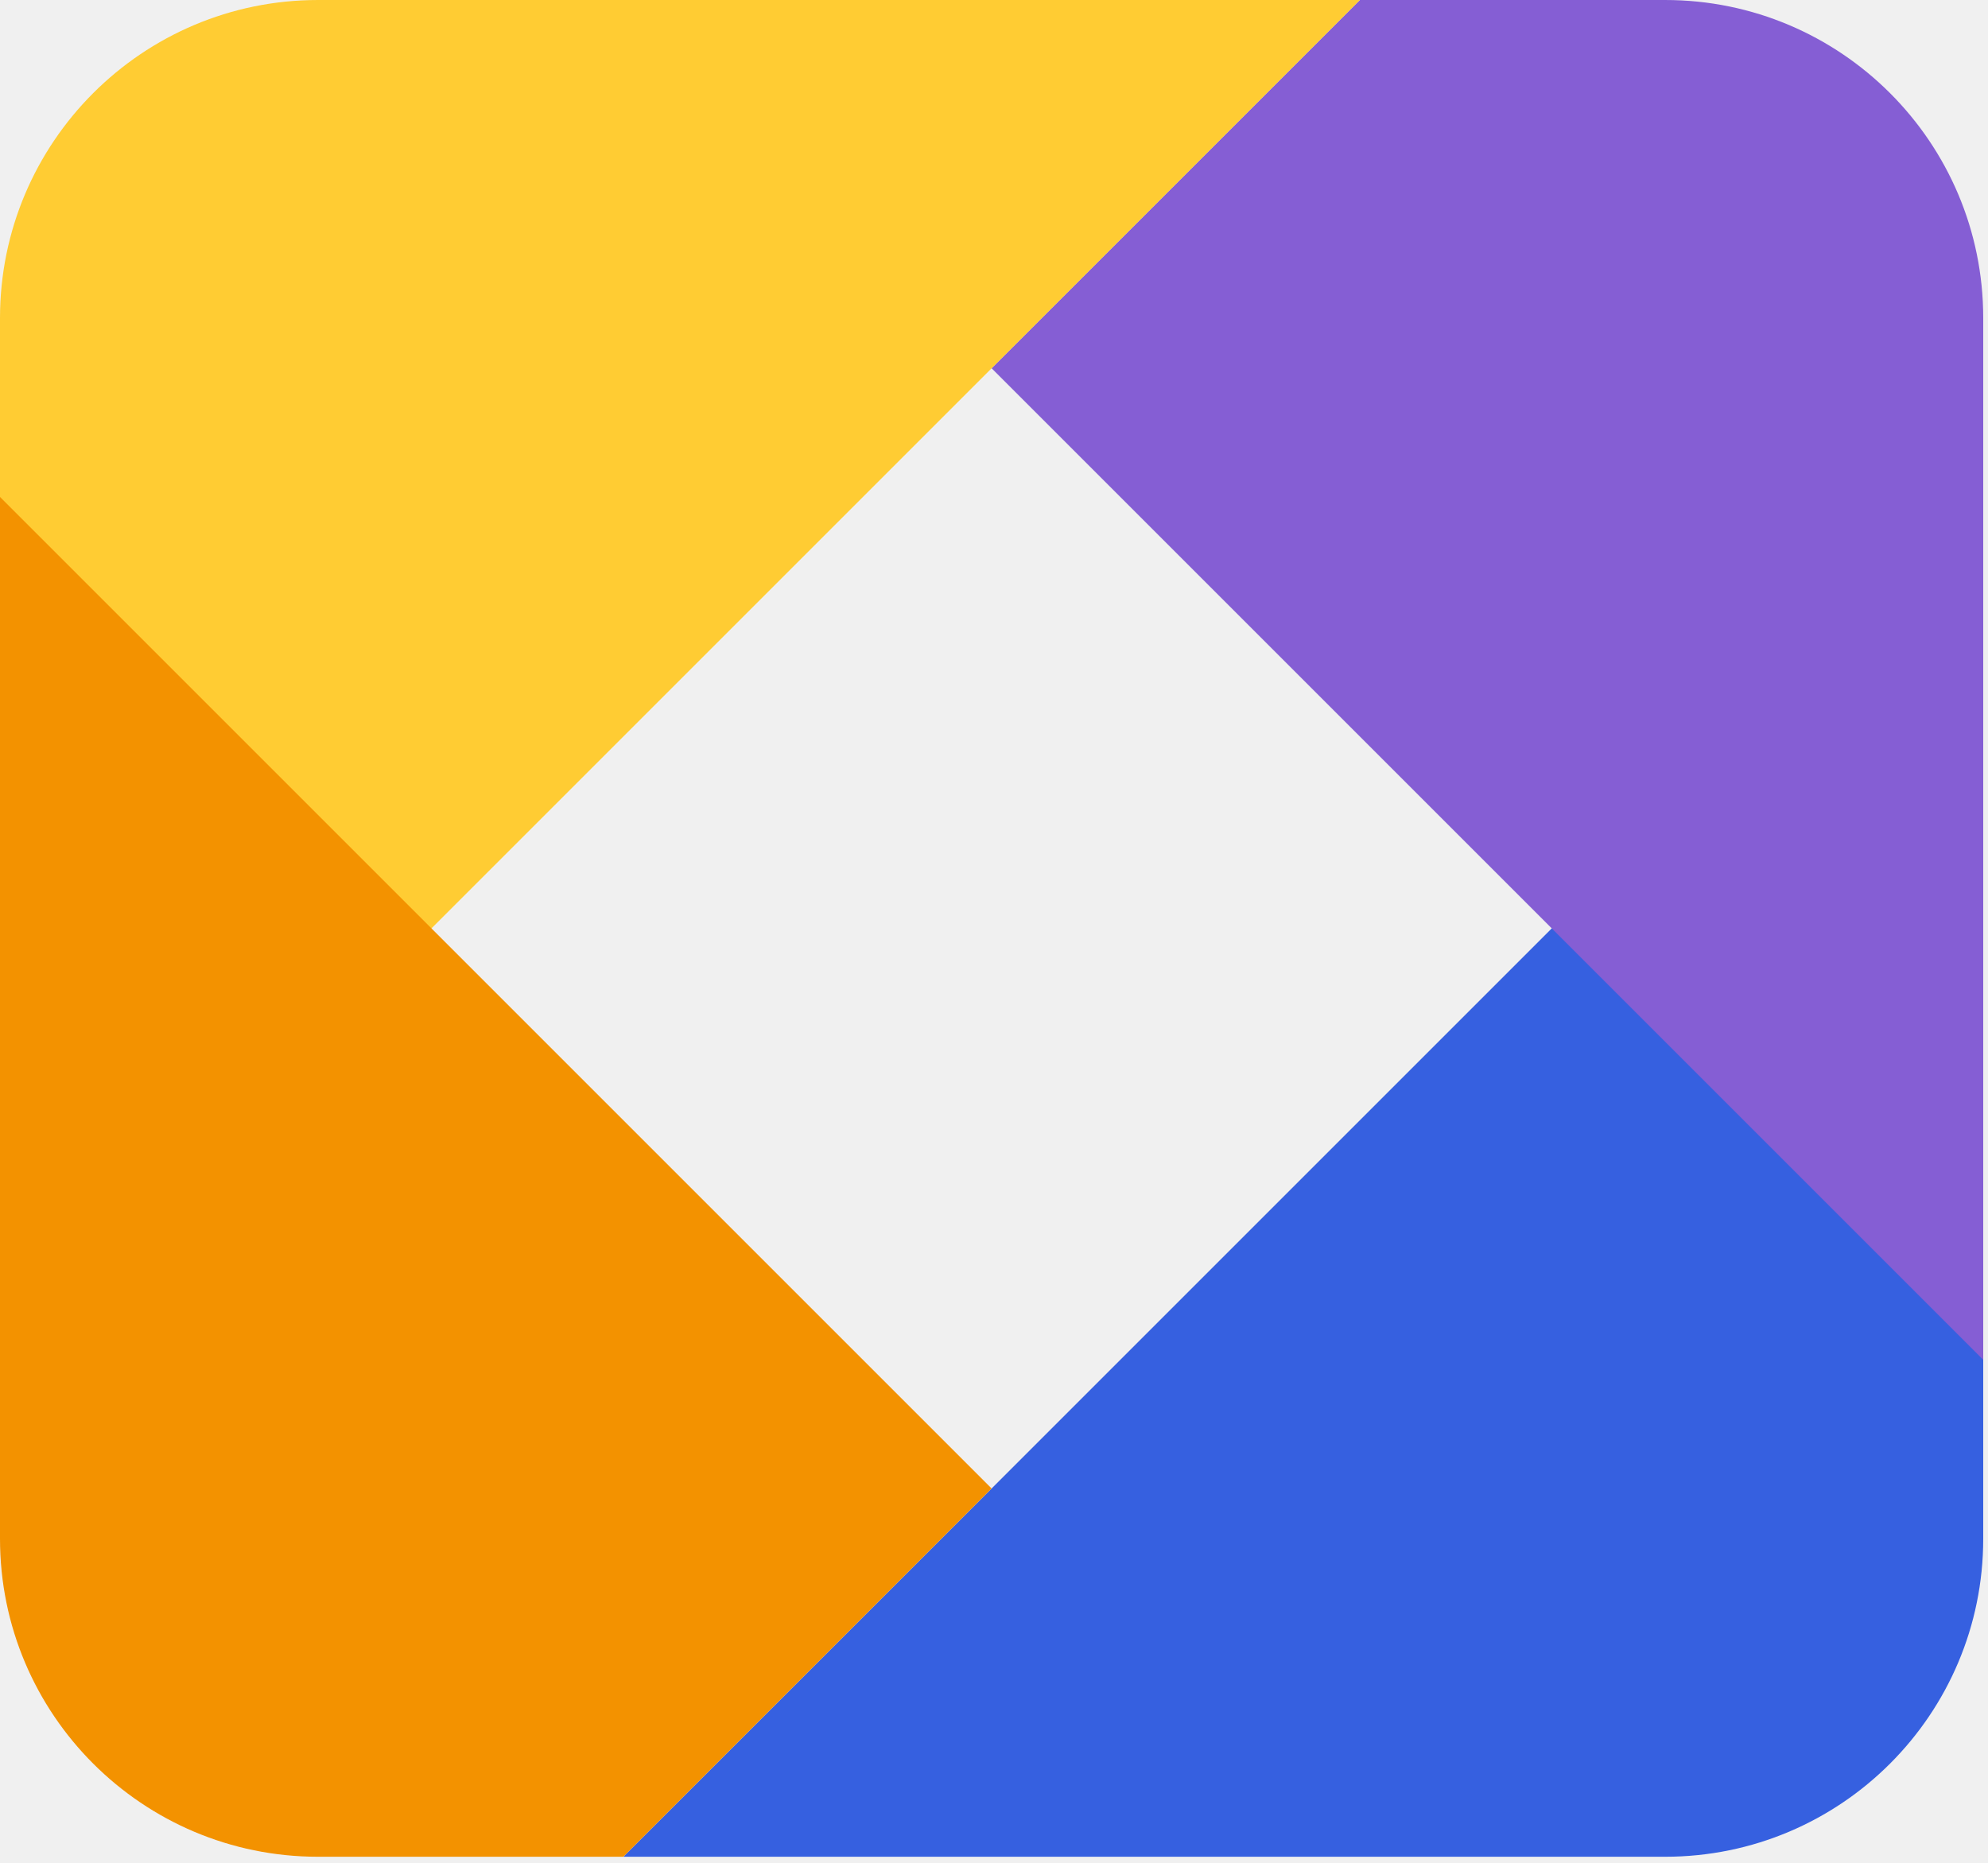
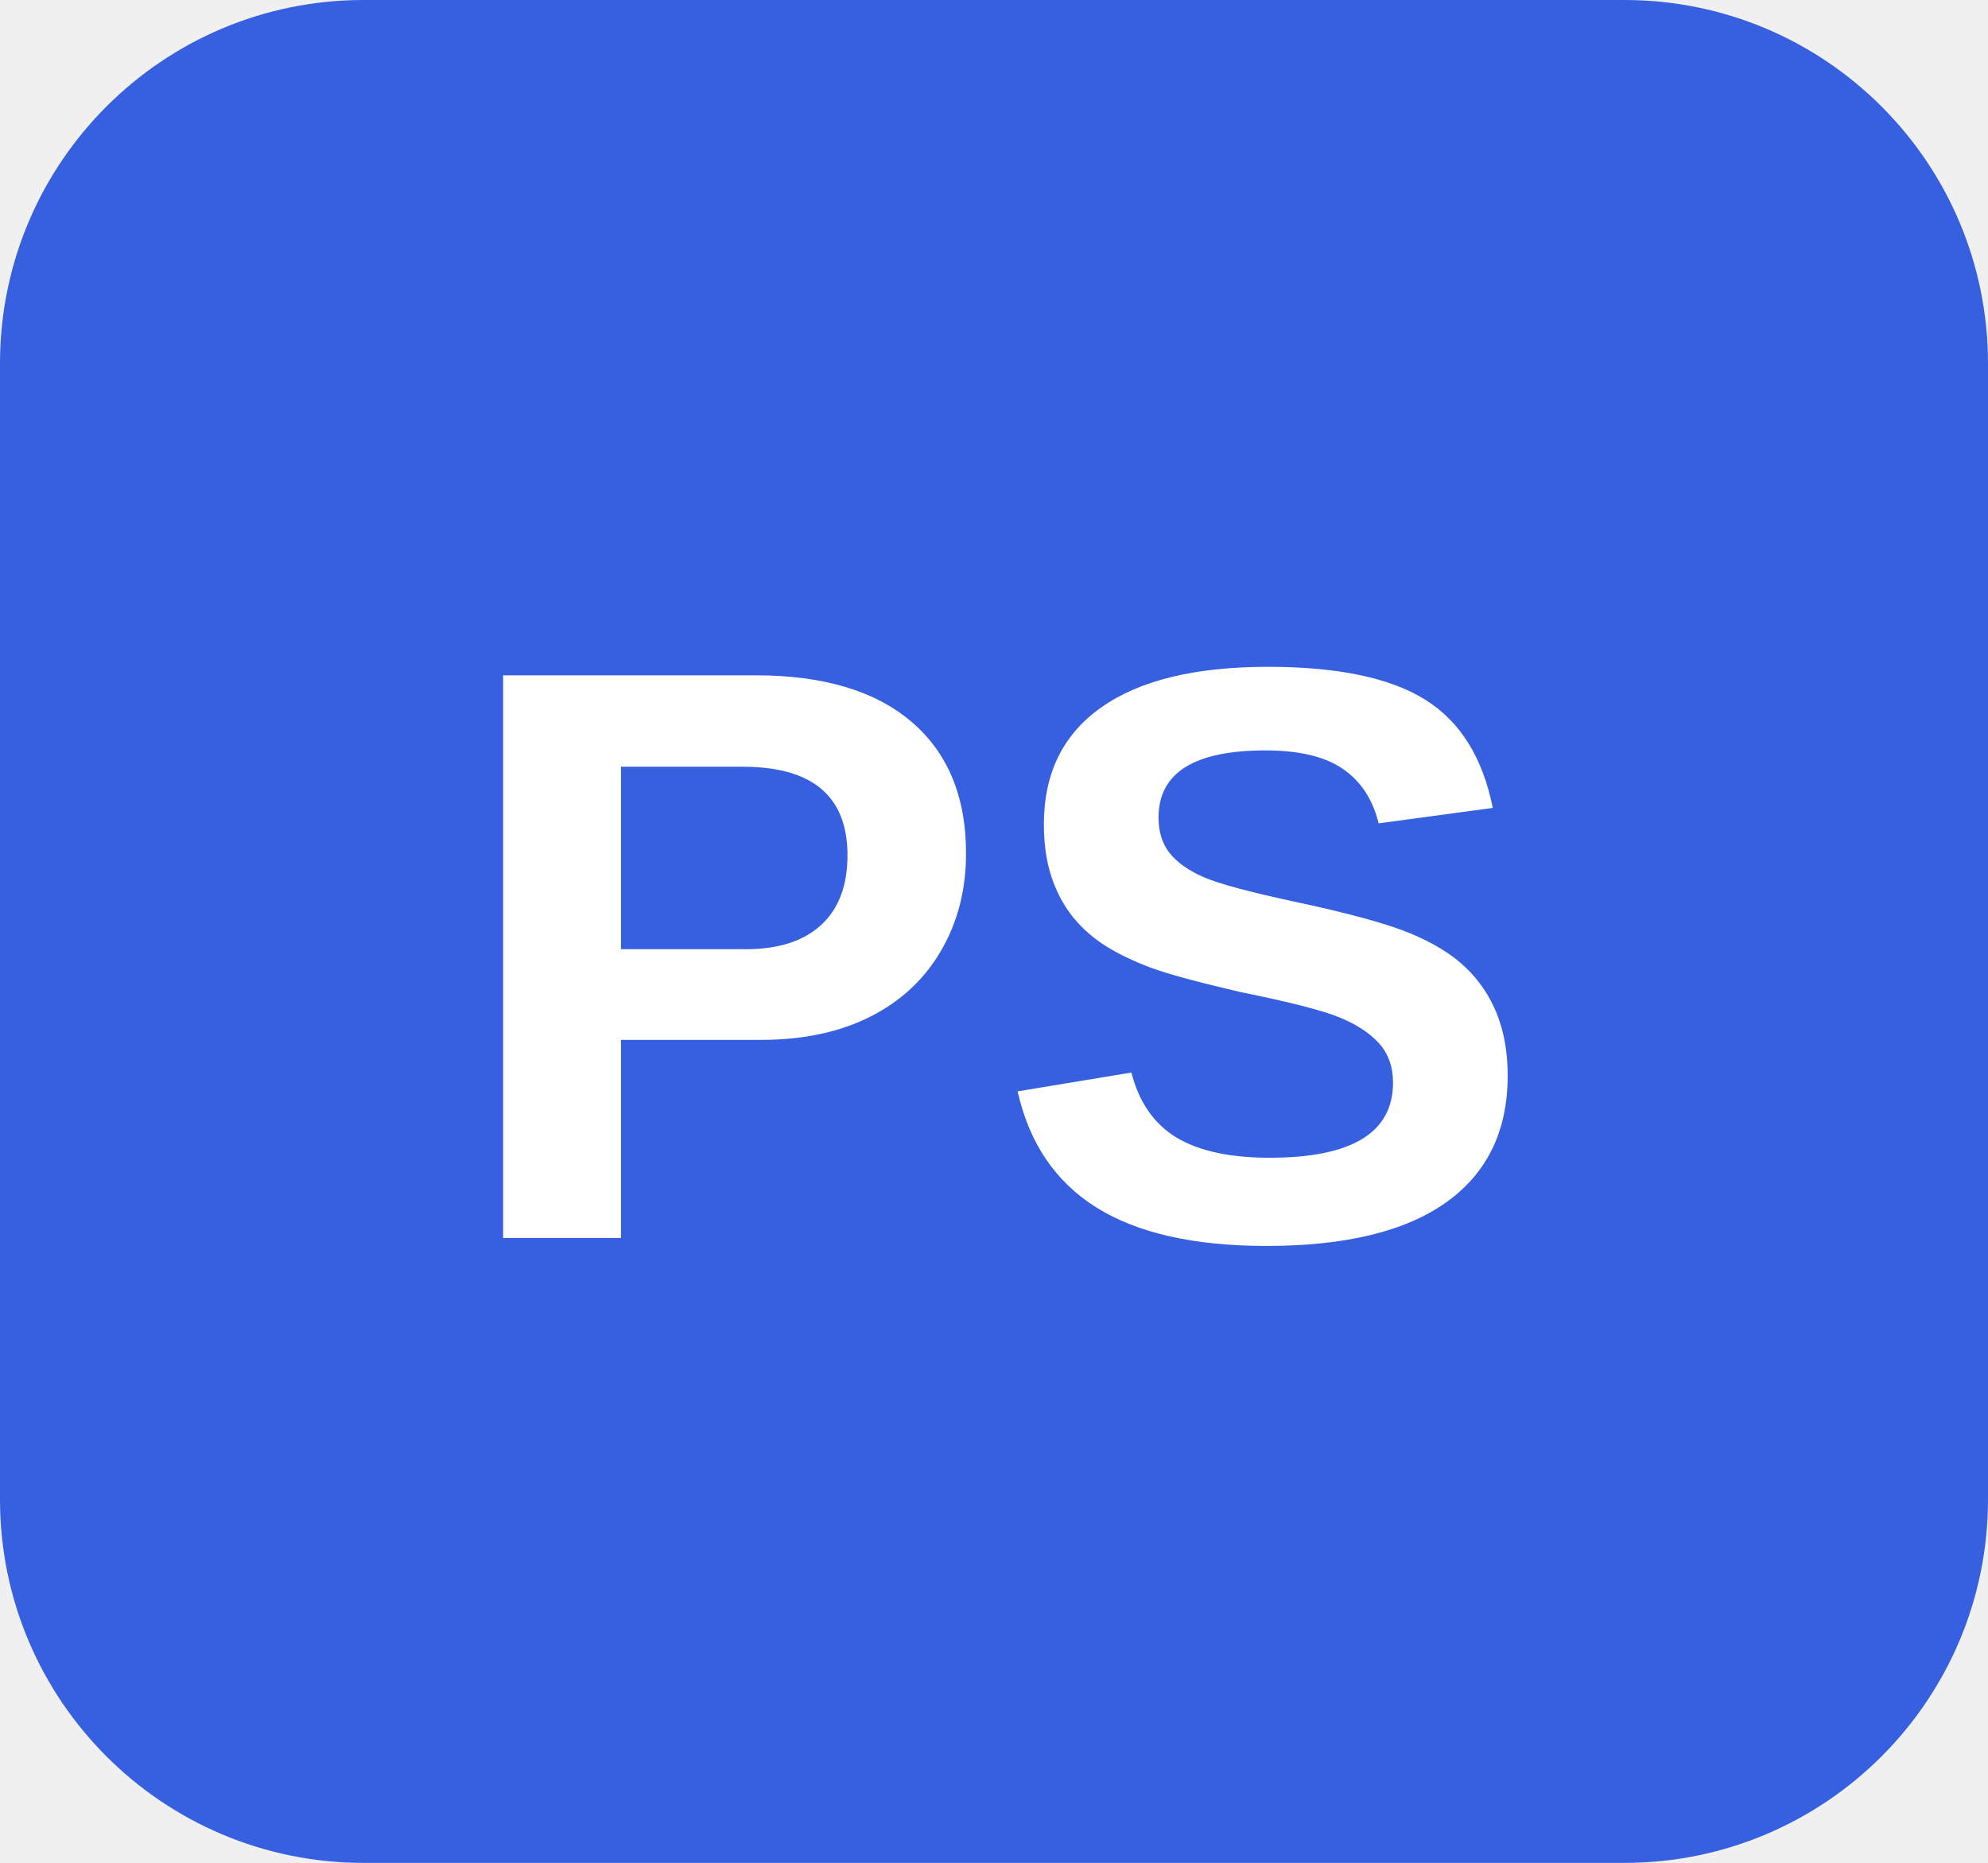
- <svg xmlns="http://www.w3.org/2000/svg" width="175" height="164" viewBox="0 0 175 164" fill="none">
-   <g clip-path="url(#clip0_2011_294)">
-     <path d="M174.58 43.75V163.46H54.87L174.58 43.75Z" fill="#3660E0" />
-     <path d="M174.58 0H119.71L87.29 32.42L174.58 119.71V0Z" fill="#855ED4" />
-     <path d="M0 0V119.71L87.29 32.42L119.71 0H0Z" fill="#FFCC33" />
-     <path d="M0 43.75V163.46H54.87L87.29 131.04L0 43.75Z" fill="#F39200" />
-   </g>
-   <defs>
-     <clipPath id="clip0_2011_294">
-       <rect width="174.58" height="163.46" rx="28" fill="white" />
-     </clipPath>
-   </defs>
+ <svg xmlns="http://www.w3.org/2000/svg" width="175" height="164" viewBox="0 0 175 164">
+   <rect width="175" height="164" rx="32" fill="#3660E0" />
+   <text x="50%" y="54%" dominant-baseline="middle" text-anchor="middle" font-family="Arial, sans-serif" font-size="72" font-weight="700" fill="#ffffff">PS</text>
</svg>
